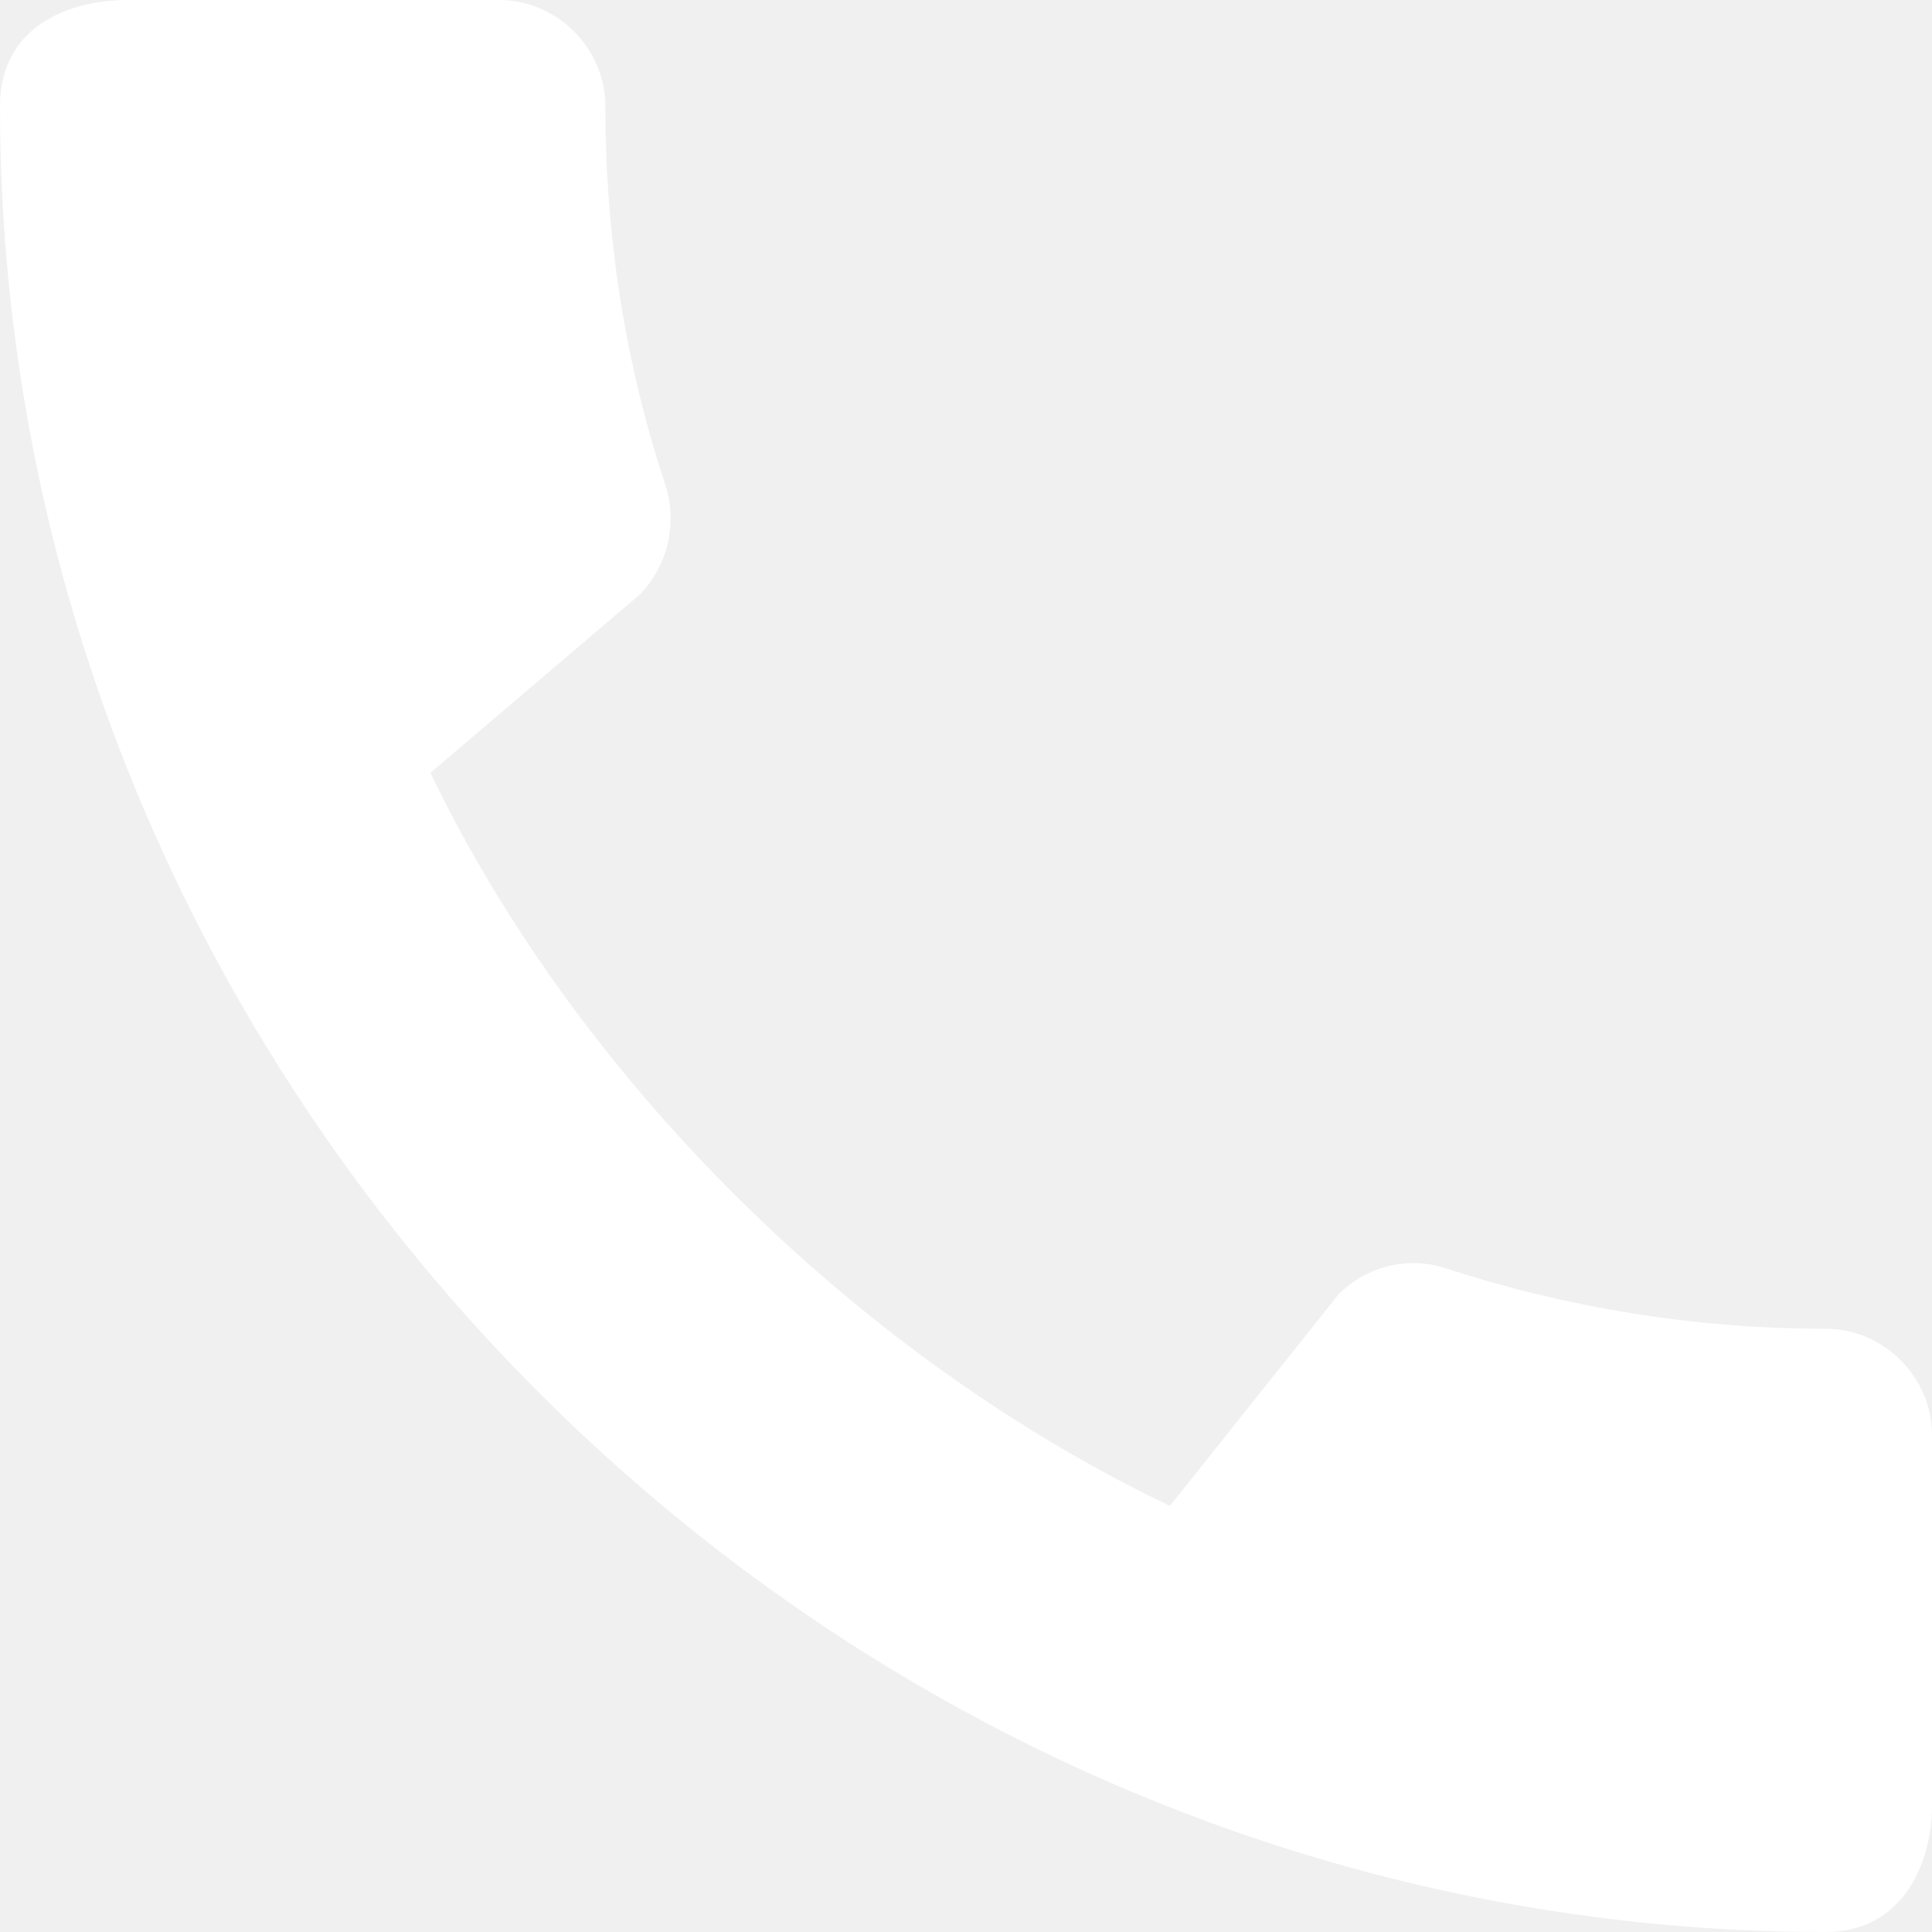
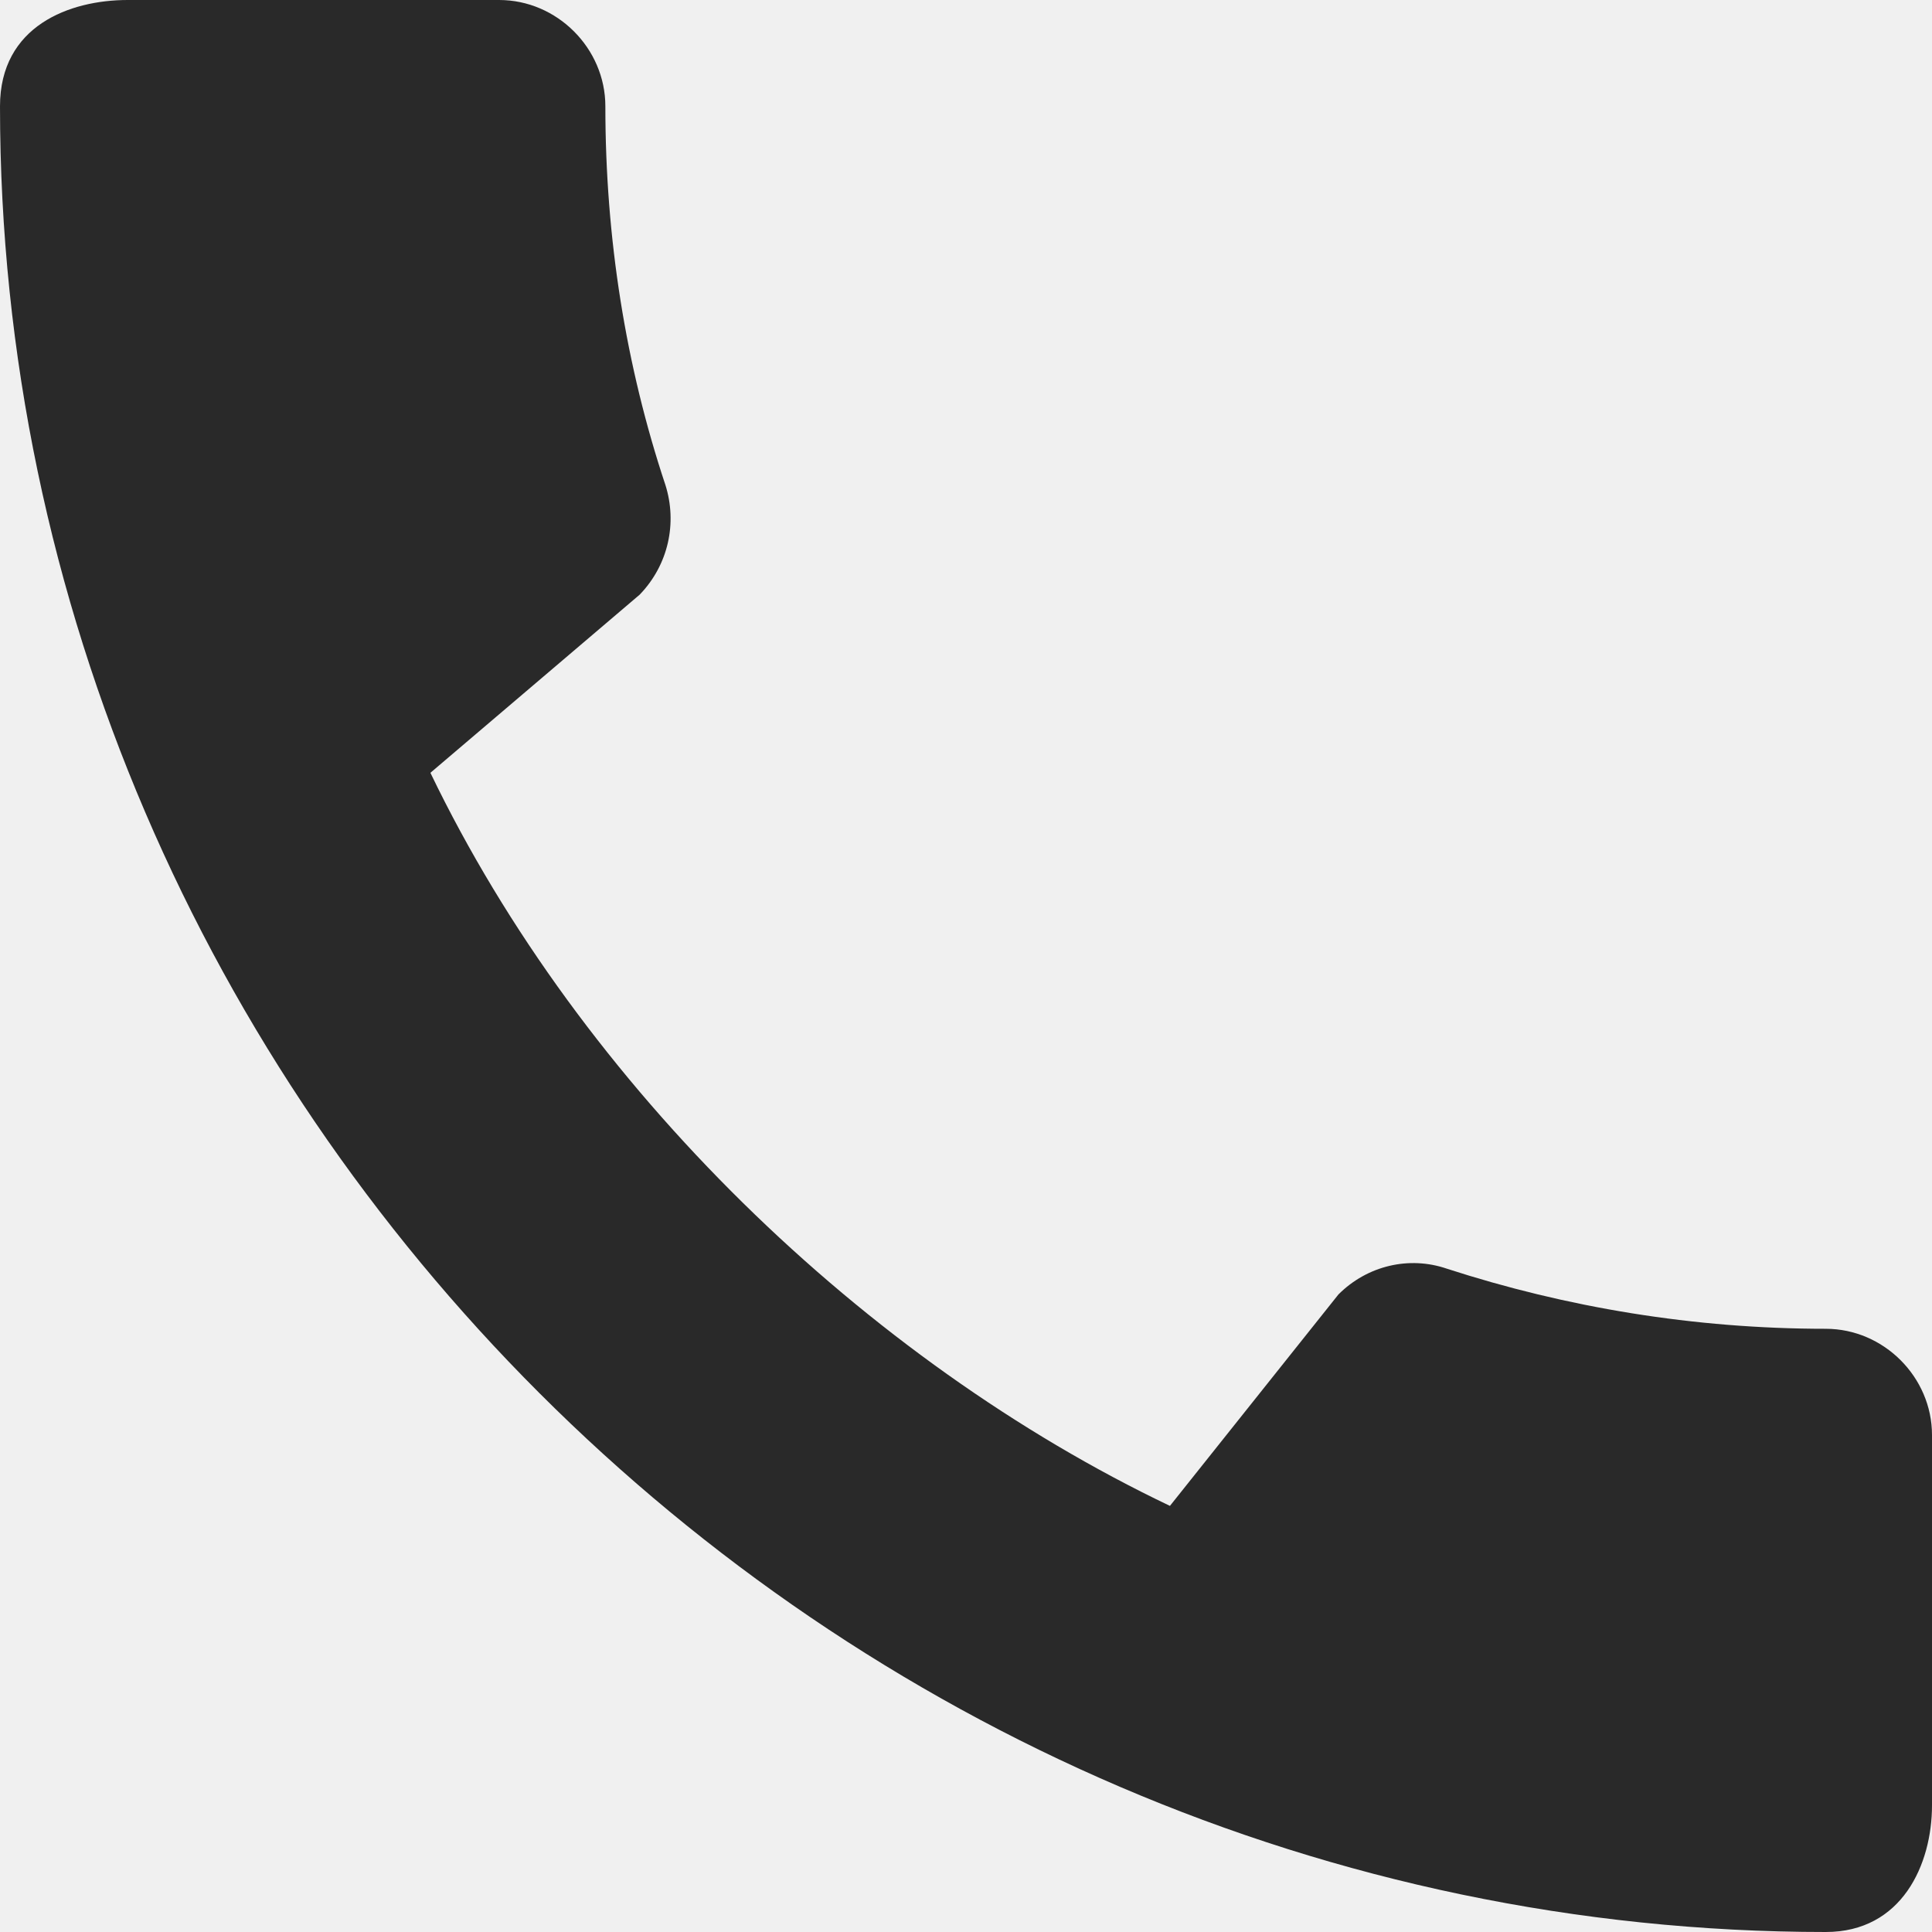
<svg xmlns="http://www.w3.org/2000/svg" width="18" height="18" viewBox="0 0 18 18" fill="none">
-   <path d="M17.01 12.38C15.78 12.38 14.59 12.18 13.48 11.82C13.13 11.7 12.74 11.79 12.47 12.06L10.9 14.03C8.07 12.68 5.42 10.13 4.01 7.2L5.96 5.54C6.23 5.26 6.31 4.87 6.2 4.52C5.83 3.41 5.64 2.22 5.64 0.99C5.64 0.45 5.19 0 4.65 0H1.19C0.65 0 0 0.24 0 0.99C0 10.28 7.73 18 17.01 18C17.72 18 18 17.37 18 16.82V13.37C18 12.83 17.55 12.38 17.01 12.38Z" fill="white" />
+   <path d="M17.01 12.38C15.78 12.38 14.59 12.18 13.48 11.82C13.13 11.7 12.74 11.79 12.47 12.06L10.9 14.03C8.07 12.68 5.42 10.13 4.01 7.2L5.96 5.54C6.23 5.26 6.31 4.87 6.2 4.52C5.83 3.41 5.64 2.22 5.64 0.99C5.64 0.45 5.19 0 4.65 0H1.19C0.65 0 0 0.24 0 0.99C0 10.28 7.73 18 17.01 18C17.72 18 18 17.37 18 16.82V13.37C18 12.83 17.55 12.38 17.01 12.38Z" fill="#292929" />
</svg>
